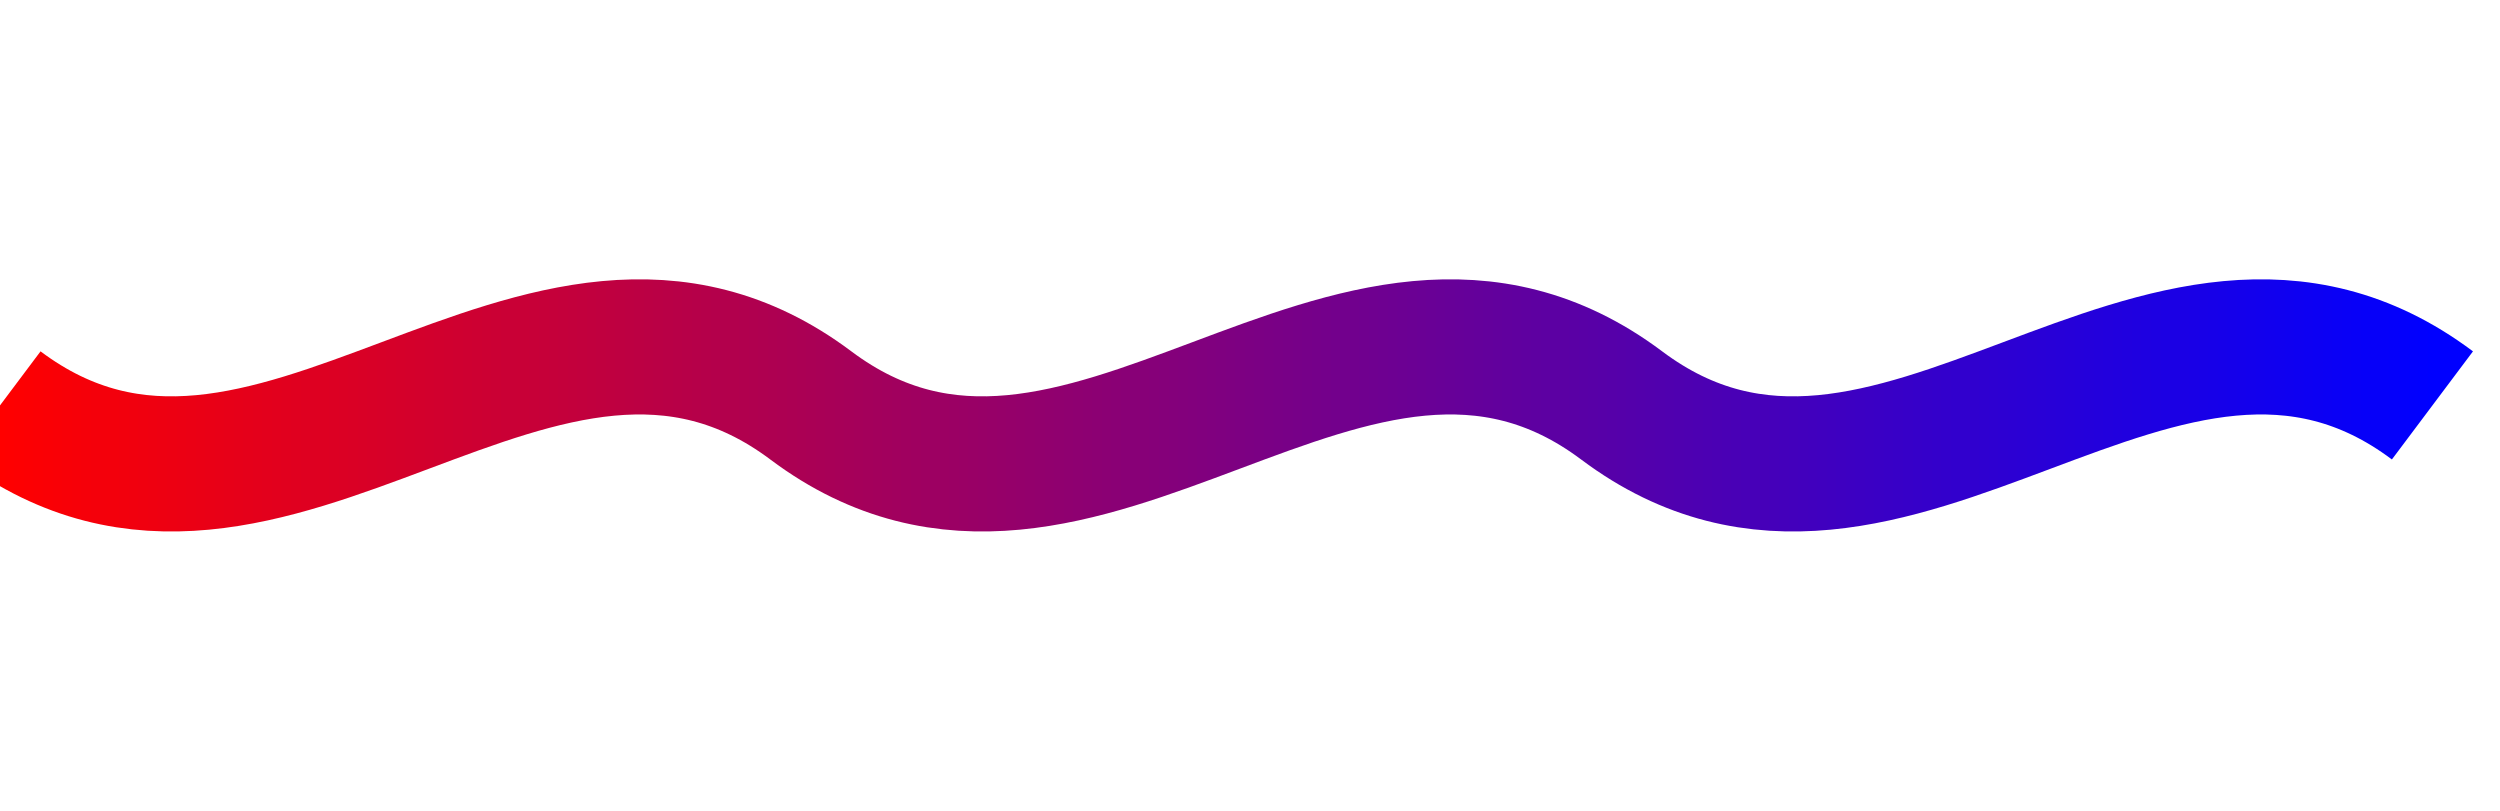
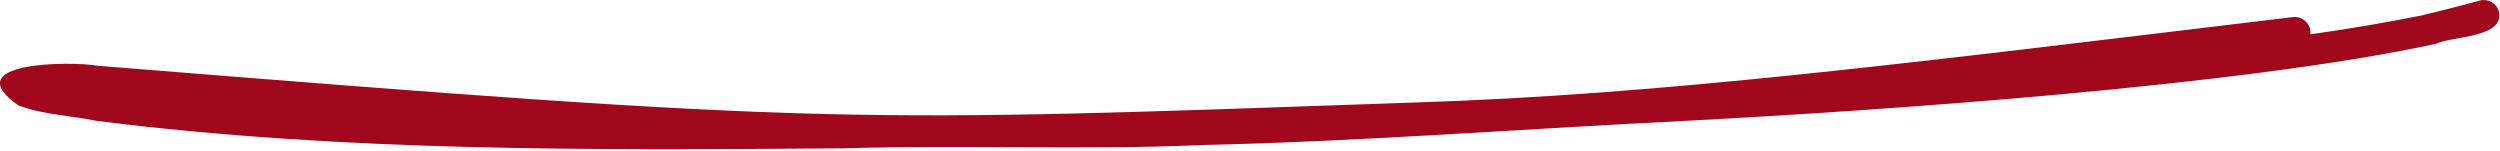
- <svg xmlns="http://www.w3.org/2000/svg" width="37" height="12" viewBox="0 0 37 12" fill="none">
-   <path d="M0 6 C4 9, 8 3, 12 6 C16 9, 20 3, 24 6 C28 9, 32 3, 36 6" stroke="url(#paint0_linear)" stroke-width="2" fill="none" />
-   <defs>
-     <linearGradient id="paint0_linear" x1="0" y1="6" x2="36" y2="6" gradientUnits="userSpaceOnUse">
-       <stop stop-color="#FF0000" />
-       <stop offset="1" stop-color="#0000FF" />
-     </linearGradient>
-   </defs>
+ <svg xmlns="http://www.w3.org/2000/svg" viewBox="0 0 1213 73" fill="#A1071C">
+   <path d="M1212.41 5.51c3.05 12.87-22.36 11.93-30.26 15.68-94.32 20.51-269.09 32.42-365.48 37.51-77.91 3.82-155.66 9.93-233.67 11.67-57.49 2.56-115.05-.19-172.57 1.58-121.28.91-243.17 1.88-363.69-13.33-12.51-2.64-25.8-2.92-37.77-7.45-30.66-21.42 26.02-21.53 38.52-19.26 359.95 29.05 364.68 27.36 638.24 17.85 121-3.78 241.22-19.21 426.76-41.46 4.72-.65 9.18 3.56 8.45 8.36a941.74 941.74 0 0 0 54.29-9.21c9.33-2.33 18.7-4.56 27.95-7.19a7.59 7.59 0 0 1 9.23 5.24Z" />
</svg>
